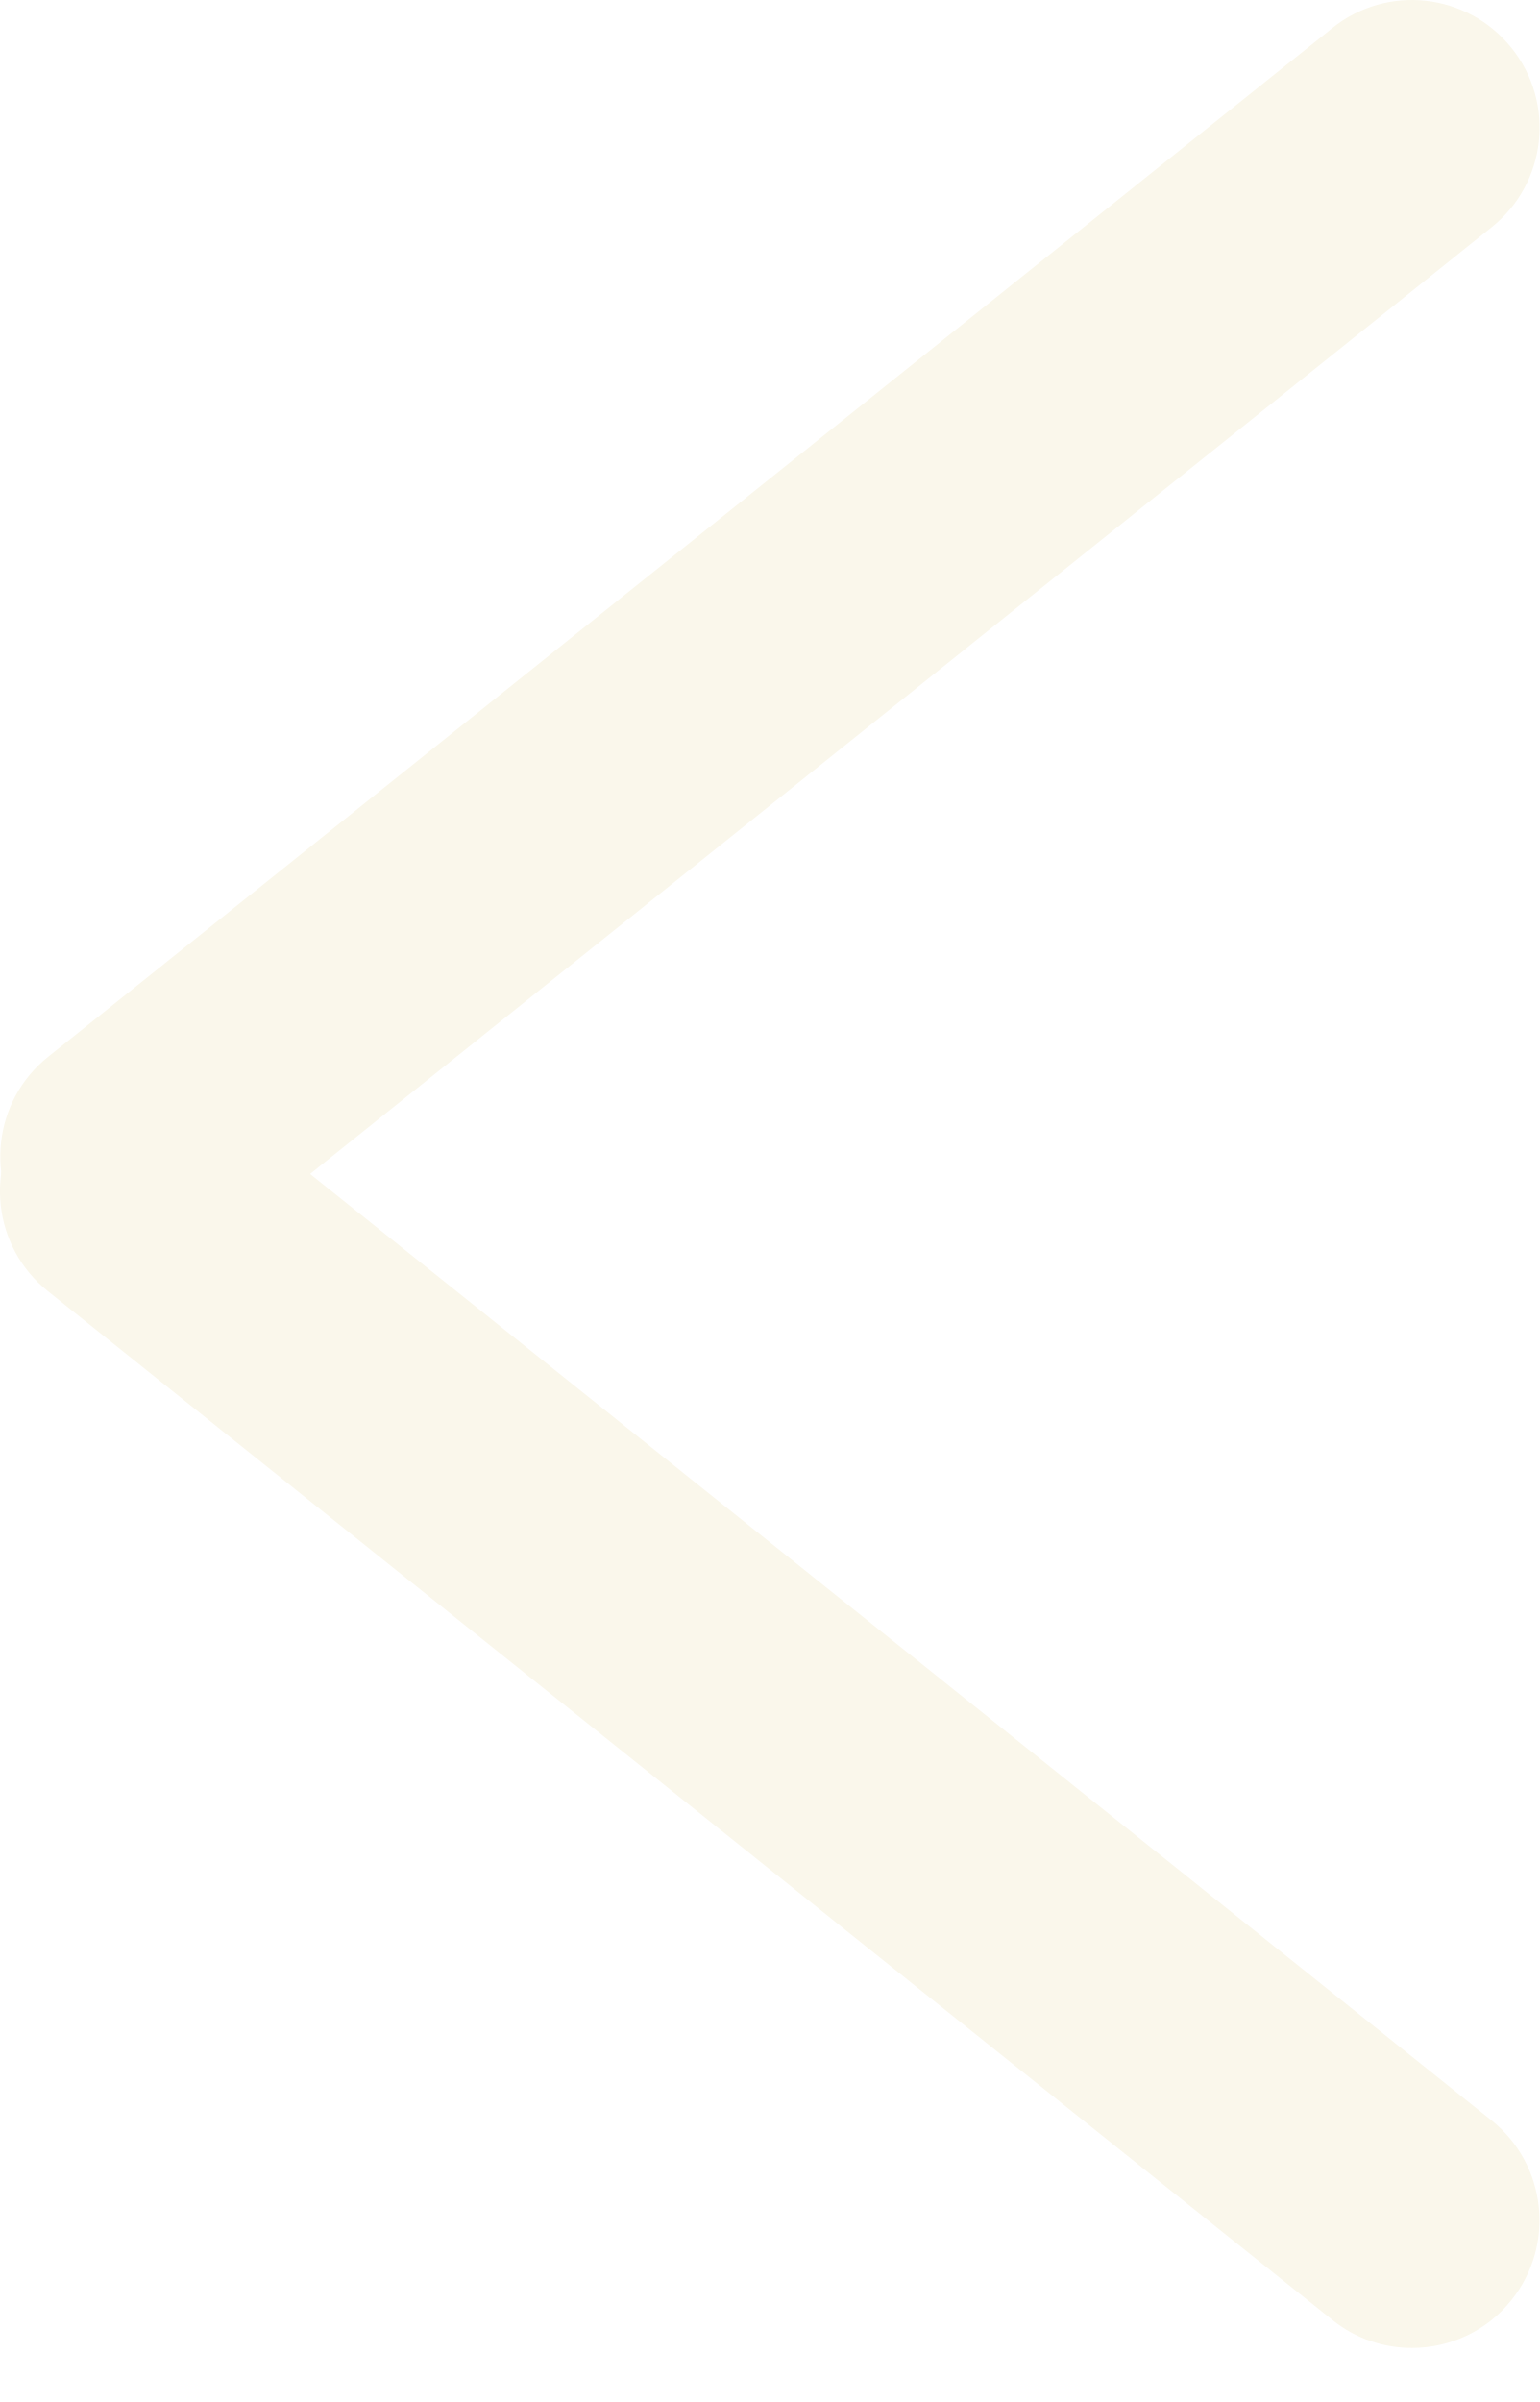
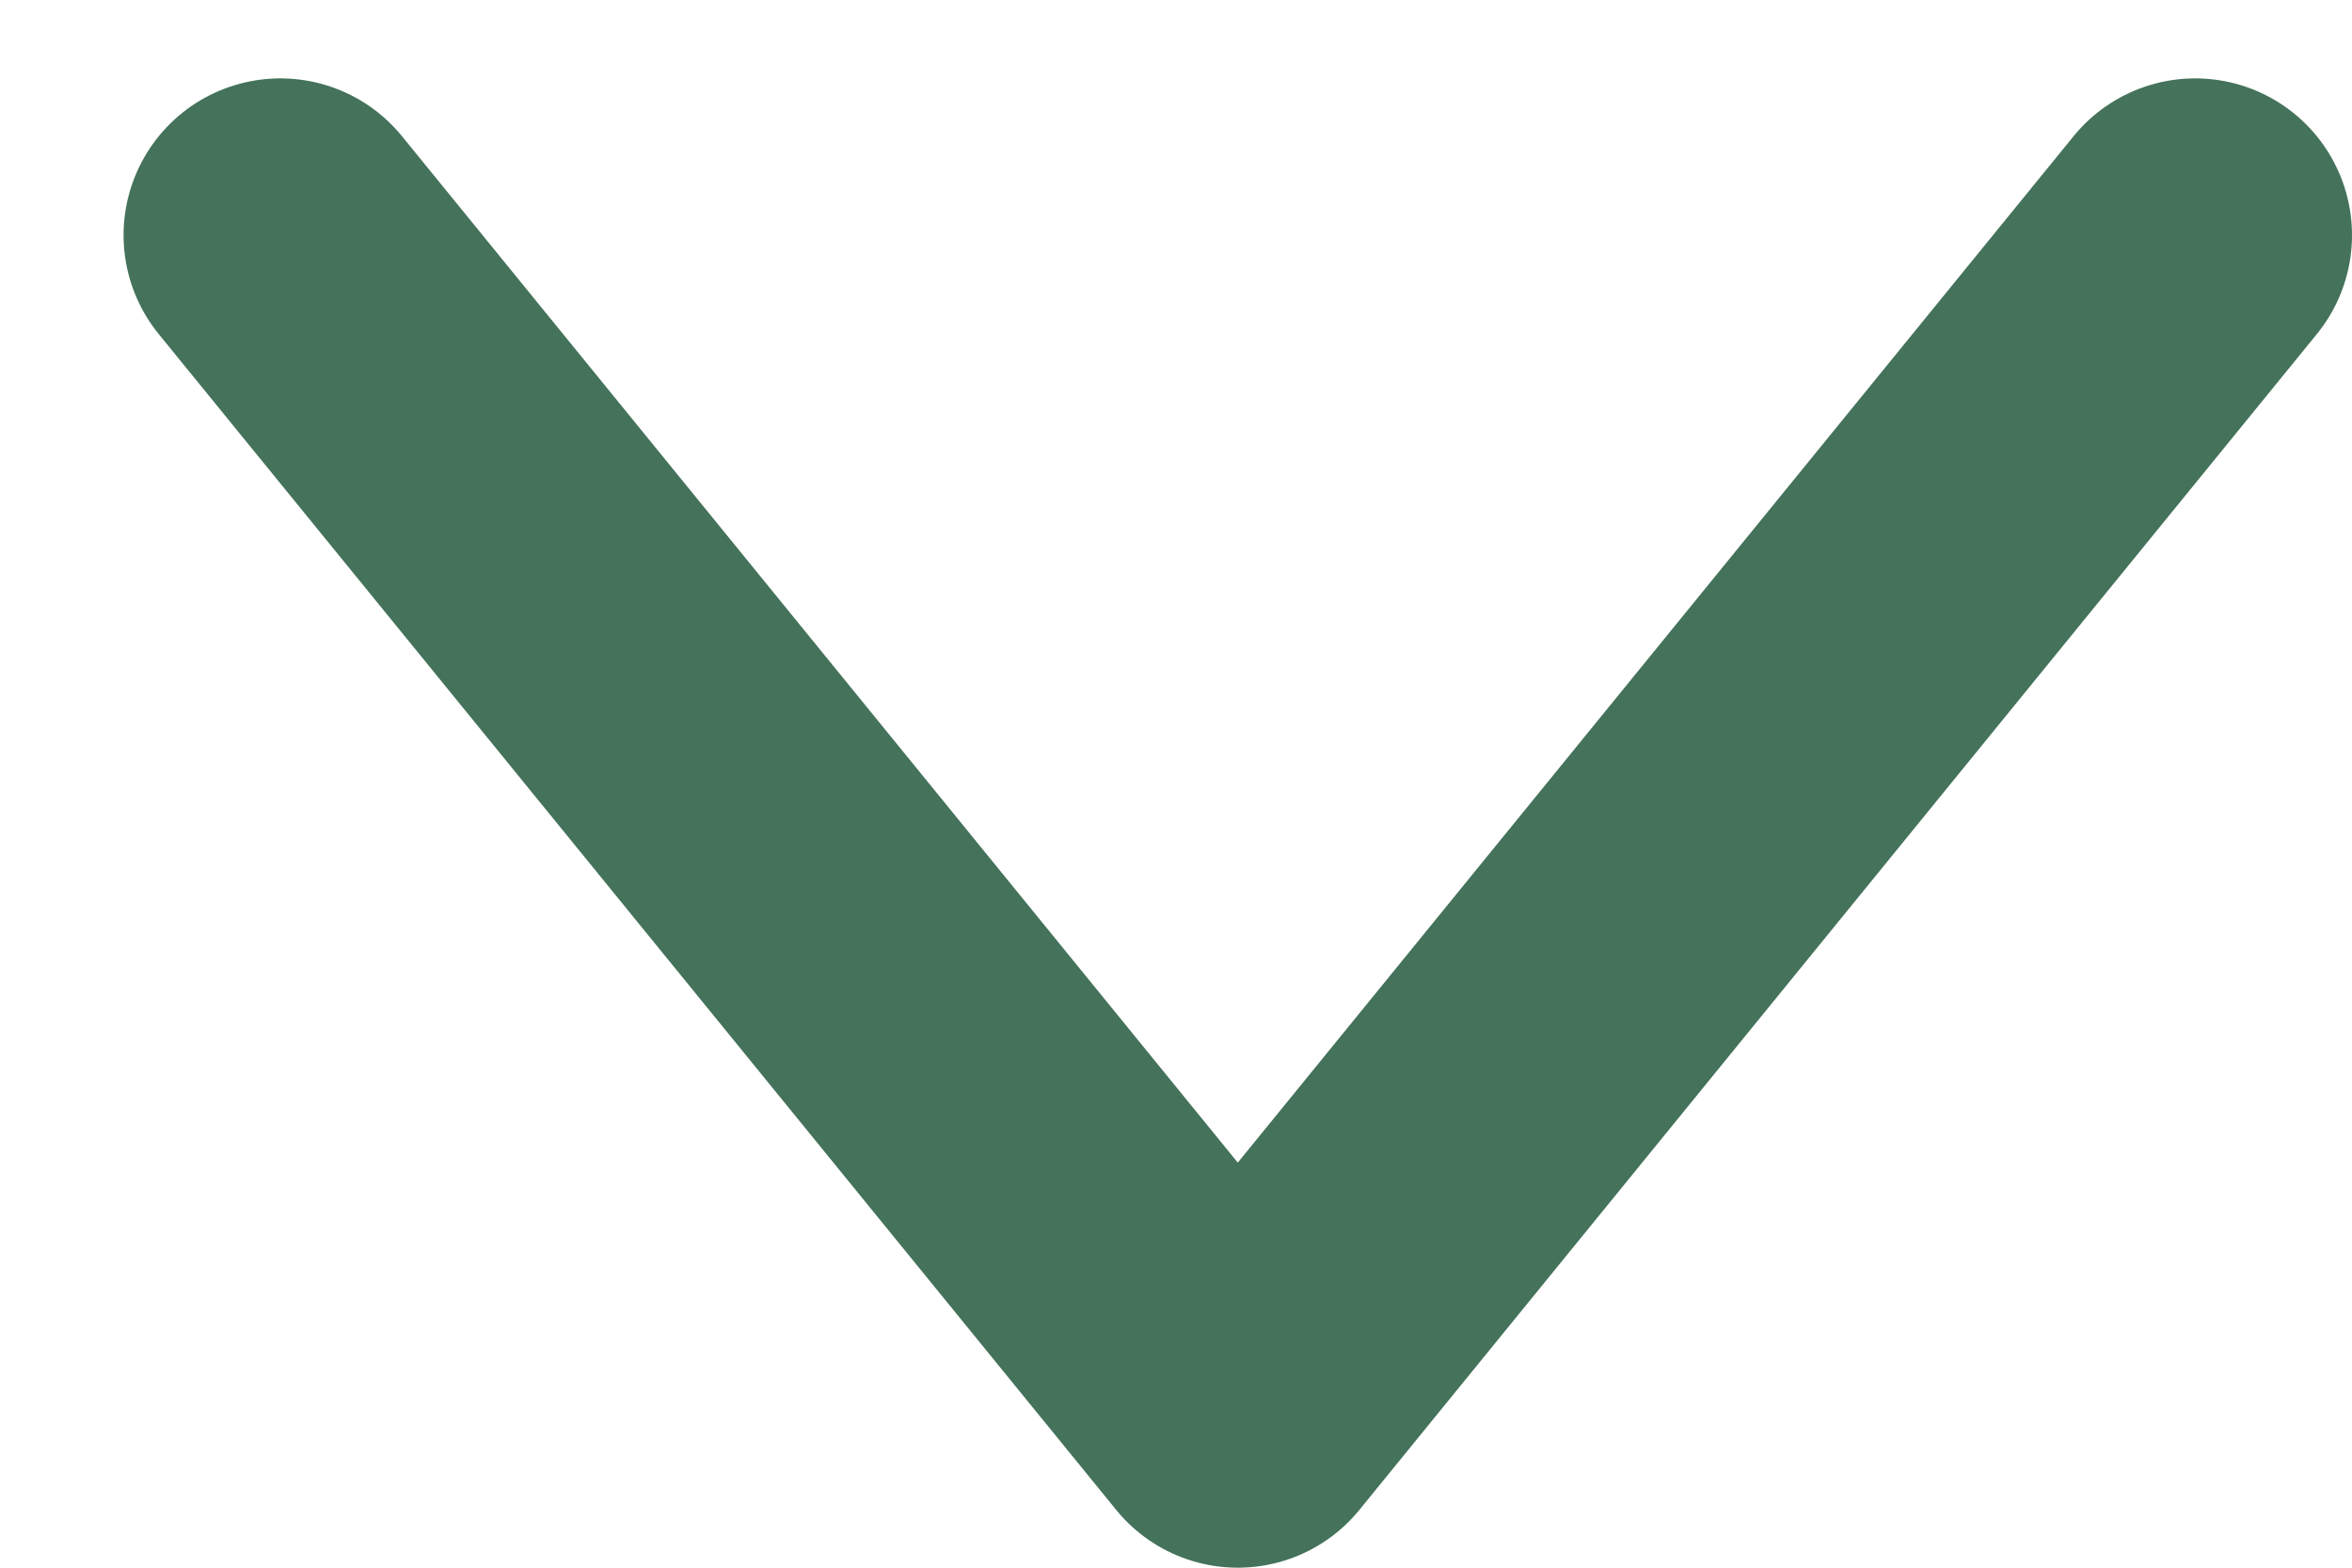
- <svg xmlns="http://www.w3.org/2000/svg" width="25" height="39" viewBox="0 0 25 39" fill="none">
-   <path d="M2.08 20.848C2.536 20.848 2.992 20.701 3.374 20.392L24.222 3.689C25.115 2.975 25.262 1.672 24.544 0.778C23.826 -0.115 22.527 -0.262 21.634 0.456L0.781 17.159C-0.112 17.873 -0.255 19.181 0.459 20.074C0.869 20.585 1.472 20.852 2.075 20.852L2.08 20.848Z" fill="#FAF7EB" />
-   <path d="M22.927 38.122C23.535 38.122 24.139 37.855 24.544 37.344C25.258 36.45 25.115 35.147 24.222 34.429L3.369 17.726C2.476 17.012 1.173 17.154 0.454 18.048C-0.26 18.941 -0.117 20.245 0.776 20.963L21.633 37.666C22.016 37.975 22.472 38.122 22.927 38.122Z" fill="#FAF7EB" />
+ <svg xmlns="http://www.w3.org/2000/svg" width="15" height="10" viewBox="0 0 15 10" fill="none">
+   <path d="M1.788 1.5L7.894 9L14 1.5" stroke="#44725A" stroke-width="2" stroke-linecap="round" stroke-linejoin="round" />
</svg>
